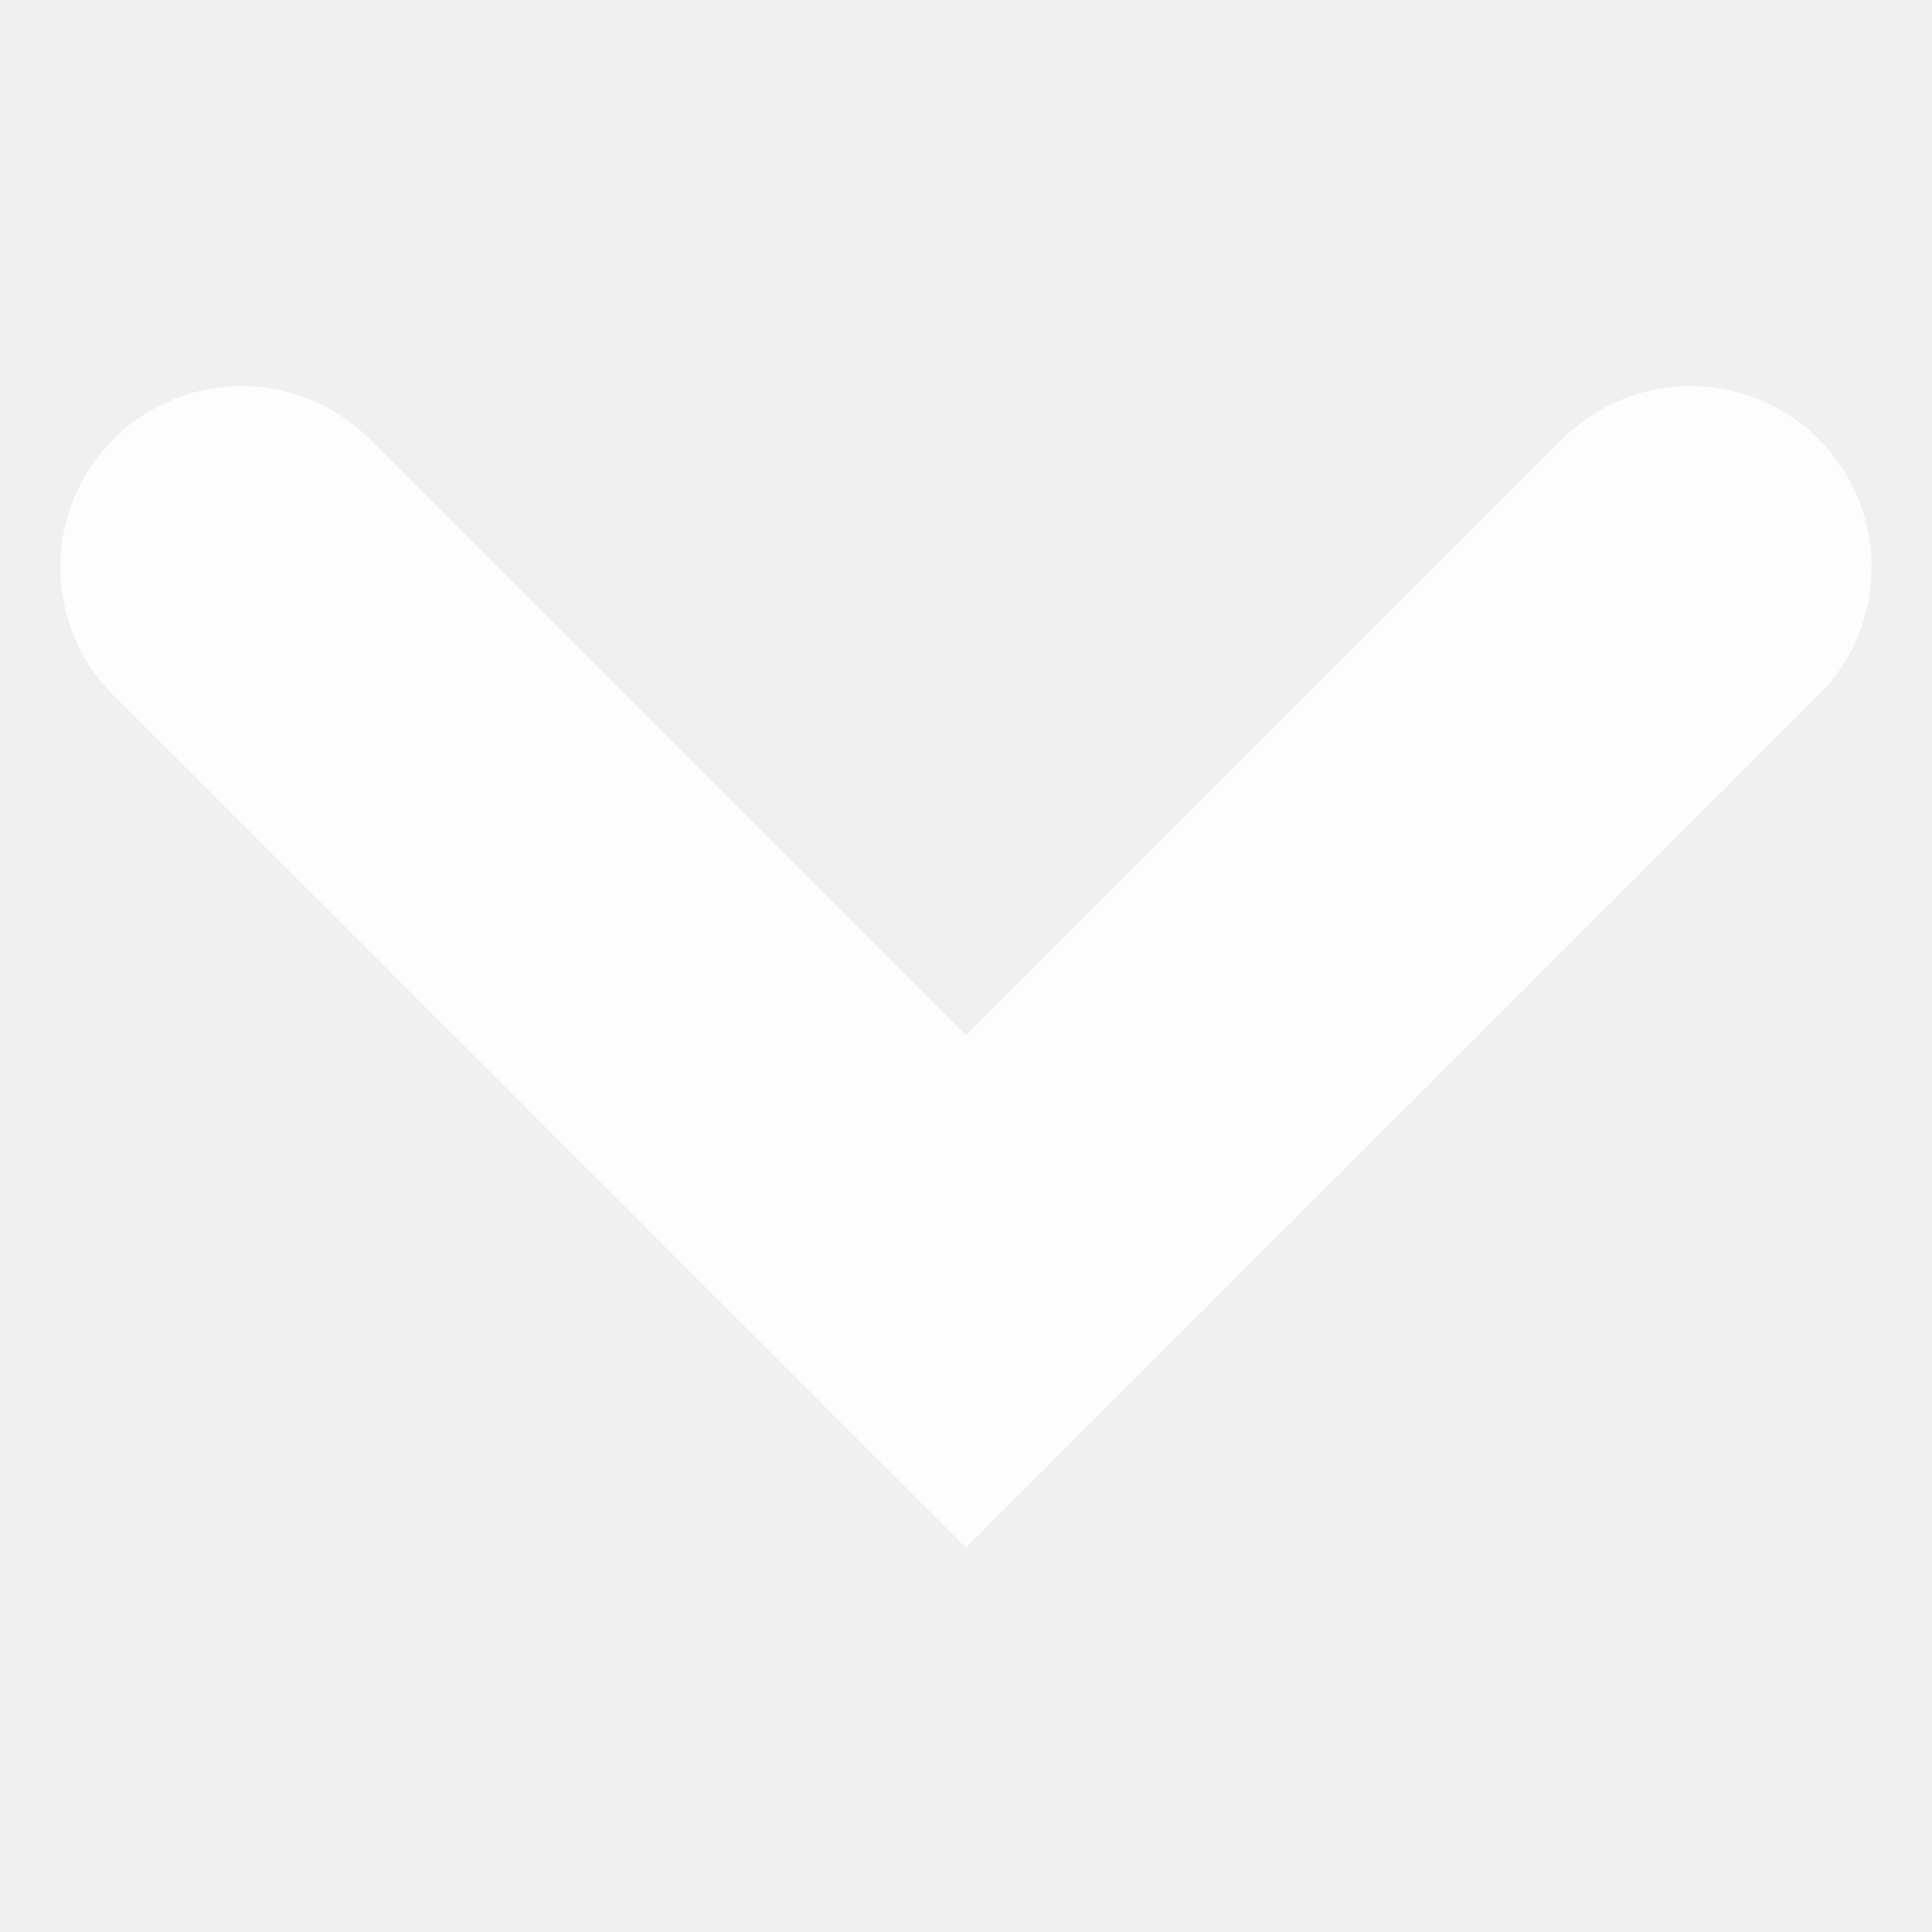
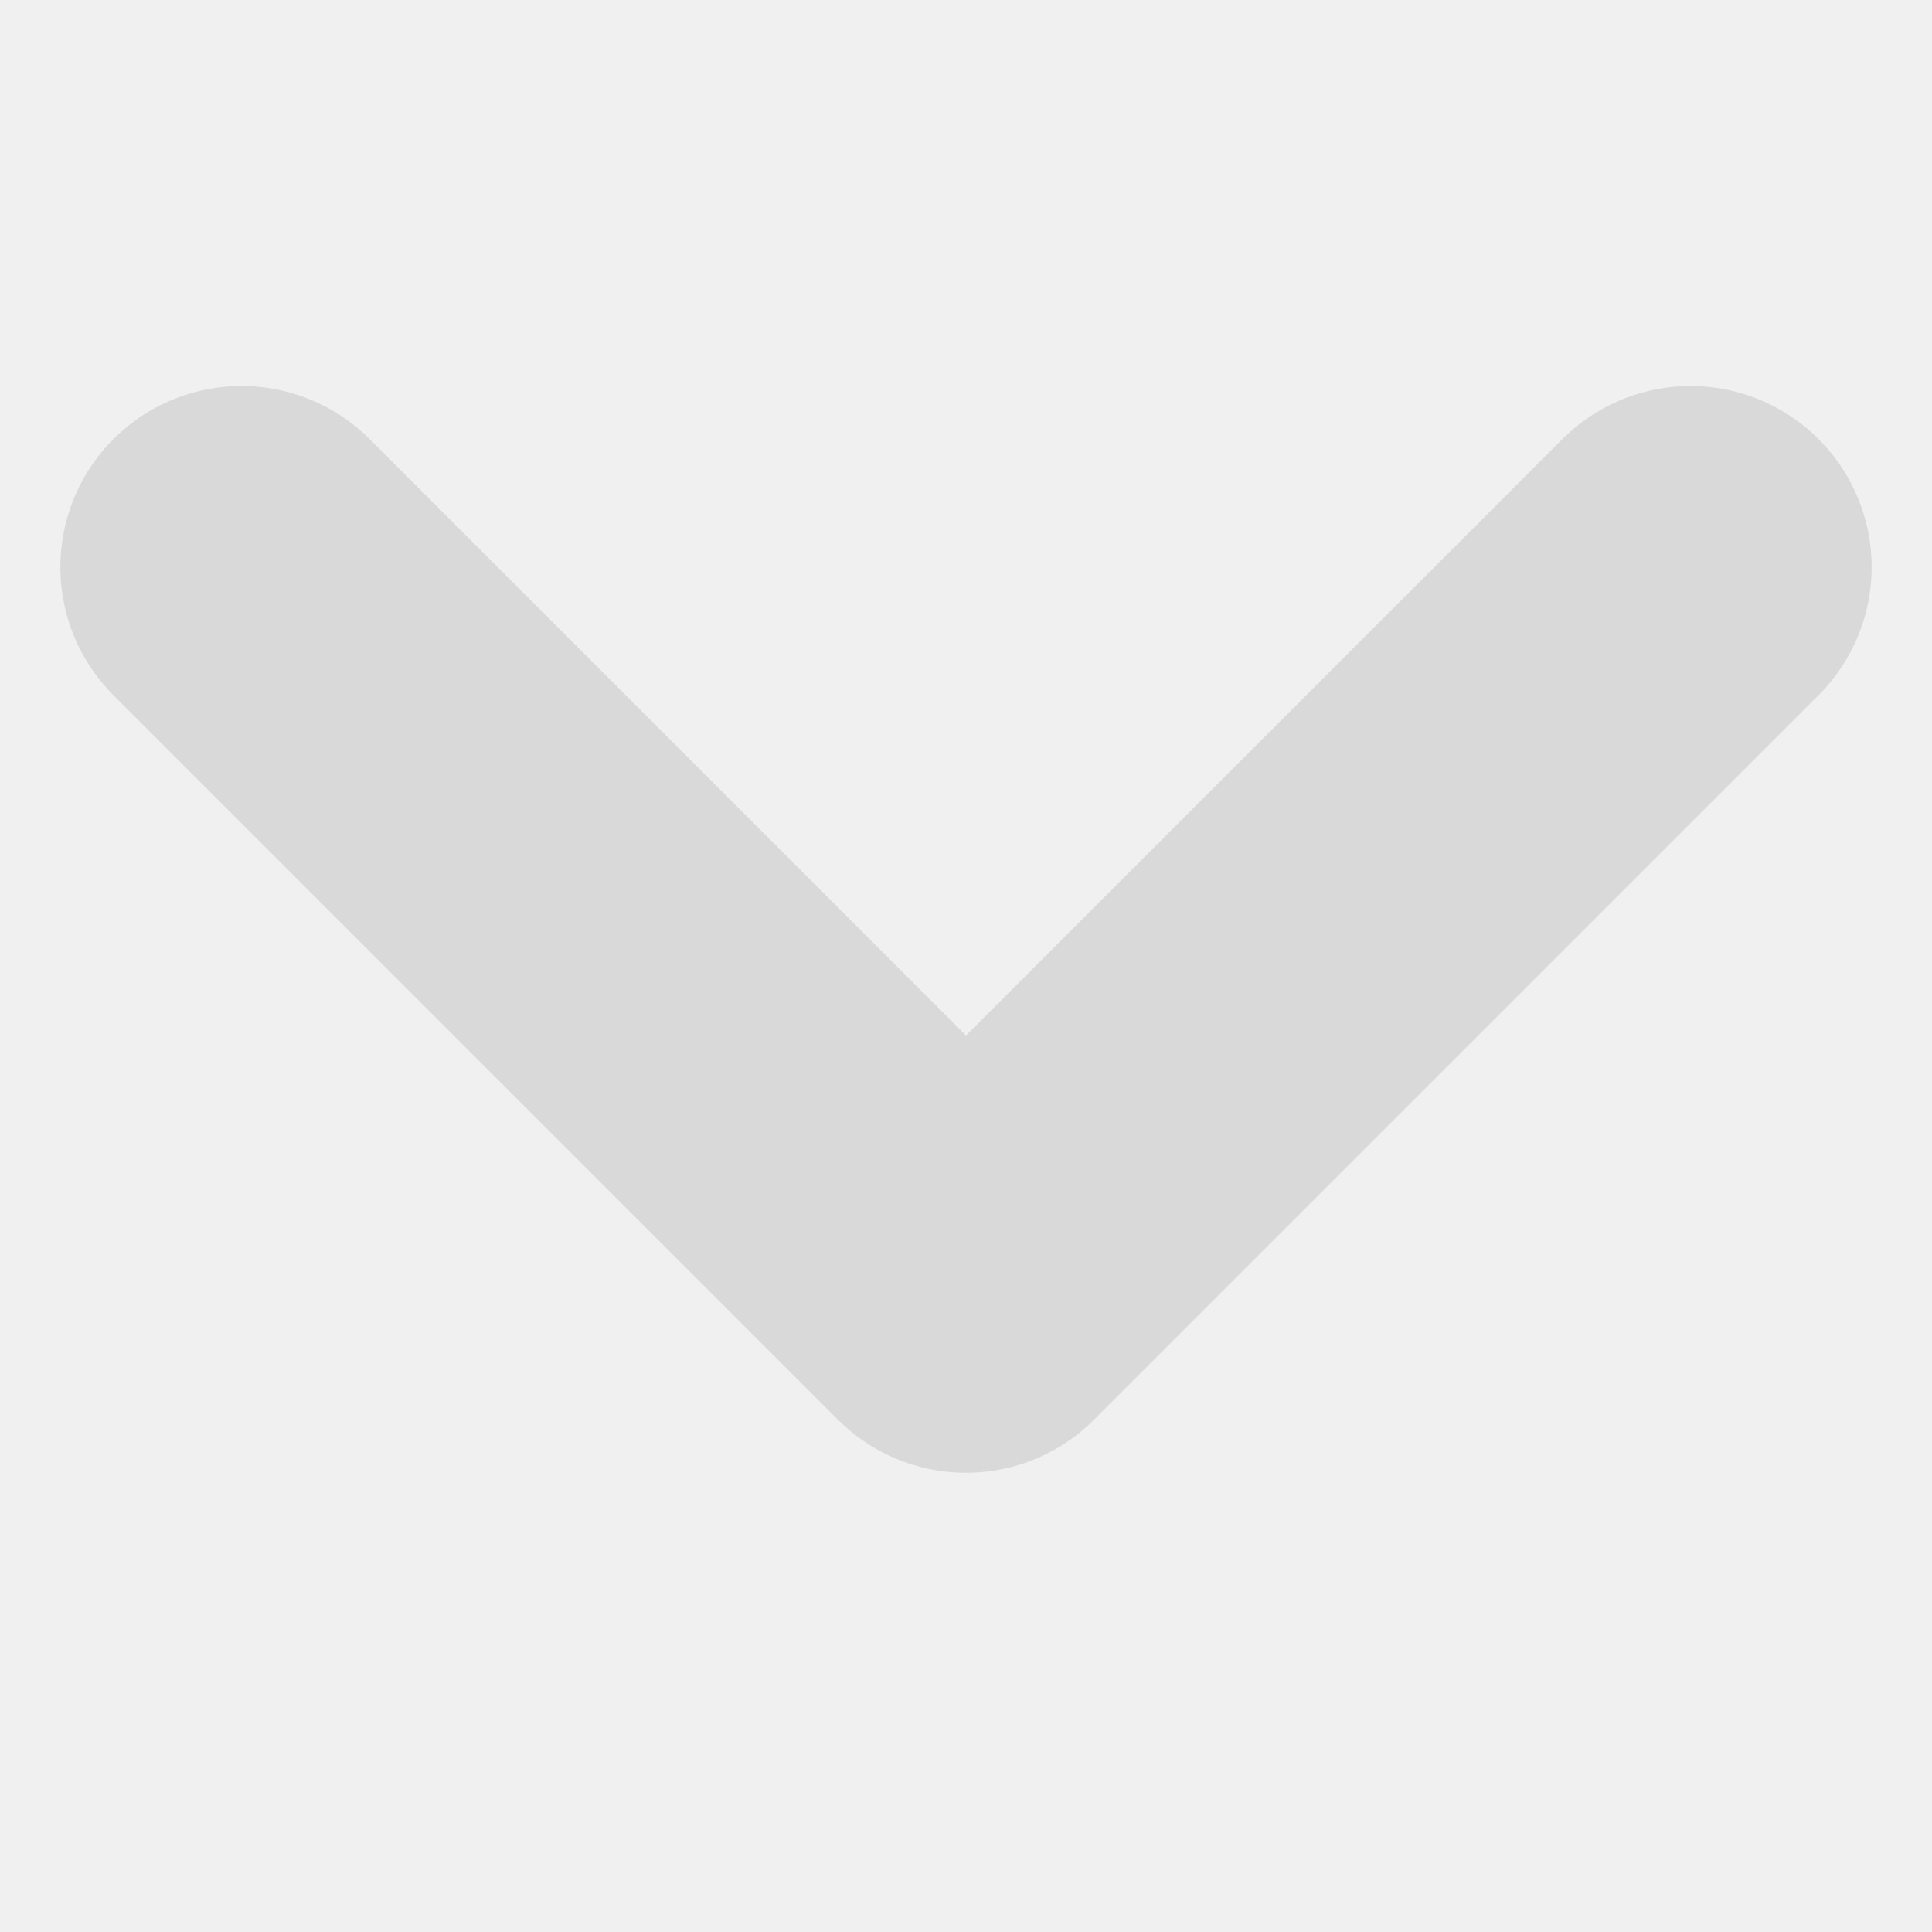
<svg xmlns="http://www.w3.org/2000/svg" xmlns:xlink="http://www.w3.org/1999/xlink" id="svg2" height="64" width="64" version="1.1" viewBox="0 0 64 64">
  <defs id="defs14">
    <linearGradient id="linearGradient3253">
      <stop id="stop3255" offset="0" style="stop-color:#89d5f8;stop-opacity:1;" />
      <stop id="stop3257" offset="1" style="stop-color:#00899e;stop-opacity:1;" />
    </linearGradient>
    <linearGradient id="linearGradient11979">
      <stop id="stop11981" offset="0" style="stop-color:#ffffff;stop-opacity:1;" />
      <stop id="stop11983" offset="1" style="stop-color:#729fcf;stop-opacity:1" />
    </linearGradient>
    <linearGradient id="linearGradient2846">
      <stop style="stop-color:#8a8a8a;stop-opacity:1;" offset="0" id="stop2848" />
      <stop style="stop-color:#484848;stop-opacity:1;" offset="1" id="stop2850" />
    </linearGradient>
    <linearGradient id="linearGradient2366">
      <stop style="stop-color:#ffffff;stop-opacity:1;" offset="0" id="stop2368" />
      <stop id="stop2374" offset="0.5" style="stop-color:#ffffff;stop-opacity:0.219;" />
      <stop style="stop-color:#ffffff;stop-opacity:1;" offset="1" id="stop2370" />
    </linearGradient>
    <linearGradient id="linearGradient4467">
      <stop id="stop4469" offset="0" style="stop-color:#ffffff;stop-opacity:1;" />
      <stop id="stop4471" offset="1" style="stop-color:#ffffff;stop-opacity:0.248;" />
    </linearGradient>
    <linearGradient id="linearGradient4454">
      <stop id="stop4456" offset="0" style="stop-color:#729fcf;stop-opacity:0.208;" />
      <stop id="stop4458" offset="1" style="stop-color:#729fcf;stop-opacity:0.676;" />
    </linearGradient>
    <linearGradient id="linearGradient4440">
      <stop id="stop4442" offset="0" style="stop-color:#7d7d7d;stop-opacity:1;" />
      <stop style="stop-color:#b1b1b1;stop-opacity:1;" offset="0.5" id="stop4448" />
      <stop id="stop4444" offset="1" style="stop-color:#686868;stop-opacity:1;" />
    </linearGradient>
    <radialGradient xlink:href="#linearGradient4467" id="radialGradient2097" cx="23.071" cy="35.127" fx="23.071" fy="35.127" r="10.319" gradientTransform="matrix(0.914812,0.01265023,-0.00821502,0.213562,2.253914,27.18889)" gradientUnits="userSpaceOnUse" />
    <linearGradient xlink:href="#linearGradient4467" id="linearGradient7922" x1="16.875" y1="22.852" x2="27.901" y2="34.977" gradientUnits="userSpaceOnUse" />
    <linearGradient xlink:href="#linearGradient2871" id="linearGradient7186" gradientUnits="userSpaceOnUse" x1="46.835" y1="45.264" x2="45.38" y2="50.94" />
    <linearGradient xlink:href="#linearGradient2402" id="linearGradient7184" gradientUnits="userSpaceOnUse" x1="18.936" y1="23.668" x2="53.589" y2="26.649" />
    <linearGradient xlink:href="#linearGradient2380" id="linearGradient7180" gradientUnits="userSpaceOnUse" x1="62.514" y1="36.061" x2="15.985" y2="20.609" />
    <linearGradient xlink:href="#linearGradient4467" id="linearGradient7189" gradientUnits="userSpaceOnUse" x1="13.435" y1="13.604" x2="22.375" y2="23.554" gradientTransform="rotate(180,23.96967,25.01237)" />
    <linearGradient xlink:href="#linearGradient4467" id="linearGradient7185" x1="13.435" y1="13.604" x2="22.375" y2="23.554" gradientUnits="userSpaceOnUse" />
    <linearGradient xlink:href="#linearGradient1322" id="linearGradient4975" x1="34.893" y1="36.423" x2="45.919" y2="48.548" gradientUnits="userSpaceOnUse" gradientTransform="translate(-18.01785,-13.57119)" />
    <linearGradient id="linearGradient1322">
      <stop id="stop1324" offset="0" style="stop-color:#729fcf" />
      <stop id="stop1326" offset="1" style="stop-color:#5187d6;stop-opacity:1;" />
    </linearGradient>
    <linearGradient xlink:href="#linearGradient4467" id="linearGradient1491" gradientUnits="userSpaceOnUse" x1="5.965" y1="26.048" x2="52.854" y2="26.048" />
    <linearGradient id="linearGradient2402">
      <stop style="stop-color:#729fcf;stop-opacity:1;" offset="0" id="stop2404" />
      <stop style="stop-color:#528ac5;stop-opacity:1;" offset="1" id="stop2406" />
    </linearGradient>
    <linearGradient id="linearGradient2871">
      <stop style="stop-color:#3465a4;stop-opacity:1;" offset="0" id="stop2873" />
      <stop style="stop-color:#3465a4;stop-opacity:1" offset="1" id="stop2875" />
    </linearGradient>
    <linearGradient xlink:href="#linearGradient2690" id="linearGradient2696" x1="32.648" y1="30.749" x2="37.124" y2="24.842" gradientUnits="userSpaceOnUse" gradientTransform="translate(-48.77039,-5.765705)" />
    <linearGradient id="linearGradient2690">
      <stop style="stop-color:#c4d7eb;stop-opacity:1;" offset="0" id="stop2692" />
      <stop style="stop-color:#c4d7eb;stop-opacity:0;" offset="1" id="stop2694" />
    </linearGradient>
    <linearGradient xlink:href="#linearGradient2682" id="linearGradient2688" x1="36.714" y1="31.456" x2="37.124" y2="24.842" gradientUnits="userSpaceOnUse" gradientTransform="translate(-48.77039,-5.765705)" />
    <linearGradient id="linearGradient2682">
      <stop style="stop-color:#3977c3;stop-opacity:1;" offset="0" id="stop2684" />
      <stop style="stop-color:#89aedc;stop-opacity:0;" offset="1" id="stop2686" />
    </linearGradient>
    <linearGradient id="linearGradient2380">
      <stop style="stop-color:#b9cfe7;stop-opacity:1" offset="0" id="stop2382" />
      <stop style="stop-color:#729fcf;stop-opacity:1" offset="1" id="stop2384" />
    </linearGradient>
    <linearGradient xlink:href="#linearGradient2831" id="linearGradient1486" gradientUnits="userSpaceOnUse" gradientTransform="translate(-48.30498,-6.043298)" x1="13.479" y1="10.612" x2="15.419" y2="19.115" />
    <linearGradient id="linearGradient2831">
      <stop style="stop-color:#3465a4;stop-opacity:1;" offset="0" id="stop2833" />
      <stop id="stop2855" offset="0.333" style="stop-color:#5b86be;stop-opacity:1;" />
      <stop style="stop-color:#83a8d8;stop-opacity:0;" offset="1" id="stop2835" />
    </linearGradient>
    <linearGradient xlink:href="#linearGradient2871" id="linearGradient1488" gradientUnits="userSpaceOnUse" gradientTransform="rotate(180,-0.62124,20.04085)" x1="37.128" y1="29.73" x2="37.065" y2="26.194" />
    <radialGradient xlink:href="#linearGradient4467" id="radialGradient1503" gradientUnits="userSpaceOnUse" gradientTransform="matrix(1,0,0,0.536723,0,16.87306)" cx="24.837" cy="36.421" fx="24.837" fy="36.421" r="15.645" />
    <linearGradient id="linearGradient3864">
      <stop id="stop3866" offset="0" style="stop-color:#71b2f8;stop-opacity:1;" />
      <stop id="stop3868" offset="1" style="stop-color:#002795;stop-opacity:1;" />
    </linearGradient>
    <radialGradient xlink:href="#linearGradient3864" id="radialGradient2571" gradientUnits="userSpaceOnUse" cx="342.583" cy="27.257" fx="342.583" fy="27.257" r="19.571" gradientTransform="matrix(1.625841,0.5434973,-8.8819886e-2,0.2656996,-215.0241,-170.9019)" />
    <radialGradient xlink:href="#linearGradient3593" id="radialGradient3352" gradientUnits="userSpaceOnUse" cx="345.284" cy="15.561" fx="345.284" fy="15.561" r="19.571" gradientTransform="translate(-0.1767767,-2.65165)" />
    <linearGradient id="linearGradient3593">
      <stop style="stop-color:#c8e0f9;stop-opacity:1;" offset="0" id="stop3595" />
      <stop style="stop-color:#637dca;stop-opacity:1;" offset="1" id="stop3597" />
    </linearGradient>
    <radialGradient xlink:href="#linearGradient3593" id="radialGradient3354" gradientUnits="userSpaceOnUse" cx="330.638" cy="39.963" fx="330.638" fy="39.963" r="19.571" gradientTransform="translate(-0.1767767,-2.65165)" />
    <radialGradient xlink:href="#linearGradient3864" id="radialGradient3369" gradientUnits="userSpaceOnUse" gradientTransform="matrix(1.625841,0.5434973,-8.8819886e-2,0.2656996,-461.8107,-173.0627)" cx="342.583" cy="27.257" fx="342.583" fy="27.257" r="19.571" />
    <radialGradient xlink:href="#linearGradient3593" id="radialGradient3372" gradientUnits="userSpaceOnUse" gradientTransform="matrix(1.001232,0,0,0.9421773,-327.5031,-4.331665)" cx="345.284" cy="15.561" fx="345.284" fy="15.561" r="19.571" />
    <radialGradient xlink:href="#linearGradient3593" id="radialGradient3375" gradientUnits="userSpaceOnUse" gradientTransform="matrix(1.001232,0,0,0.9421773,-287.8179,-28.14305)" cx="330.638" cy="39.963" fx="330.638" fy="39.963" r="19.571" />
    <radialGradient xlink:href="#linearGradient3864" id="radialGradient3380" gradientUnits="userSpaceOnUse" gradientTransform="matrix(0.9829174,1.324085,-1.233005,0.8105158,-131.0413,-483.7456)" cx="320.44" cy="113.234" fx="320.44" fy="113.234" r="19.571" />
    <linearGradient xlink:href="#linearGradient3864" id="linearGradient3914" x1="6.945" y1="36.839" x2="48.691" y2="36.839" gradientUnits="userSpaceOnUse" gradientTransform="matrix(1.001232,0,0,0.9421773,-4.869961,-2.386316)" />
    <linearGradient xlink:href="#linearGradient3864" id="linearGradient3792" gradientUnits="userSpaceOnUse" gradientTransform="matrix(1.001232,0,0,0.9421773,-4.869961,-2.386316)" x1="6.83" y1="34.146" x2="48.691" y2="36.839" />
    <radialGradient xlink:href="#linearGradient3864" id="radialGradient3812" gradientUnits="userSpaceOnUse" gradientTransform="matrix(1.001232,0,0,0.9421773,-287.8179,-28.14305)" cx="330.638" cy="39.963" fx="330.638" fy="39.963" r="19.571" />
    <radialGradient xlink:href="#linearGradient3593" id="radialGradient3814" gradientUnits="userSpaceOnUse" gradientTransform="matrix(1.001232,0,0,0.9421773,-327.5031,-4.331665)" cx="345.284" cy="15.561" fx="345.284" fy="15.561" r="19.571" />
    <radialGradient xlink:href="#linearGradient3864" id="radialGradient3816" gradientUnits="userSpaceOnUse" gradientTransform="matrix(0.9829174,1.324085,-1.233005,0.8105158,-131.0413,-483.7456)" cx="320.44" cy="113.234" fx="320.44" fy="113.234" r="19.571" />
    <radialGradient xlink:href="#linearGradient4467" id="radialGradient3850" gradientUnits="userSpaceOnUse" gradientTransform="matrix(1,0,0,0.6985294,0,202.8286)" cx="225.264" cy="672.797" fx="225.264" fy="672.797" r="34.345" />
    <radialGradient xlink:href="#linearGradient4467" id="radialGradient3850-4" gradientUnits="userSpaceOnUse" gradientTransform="matrix(1,0,0,0.6985294,0,202.8286)" cx="225.264" cy="672.797" fx="225.264" fy="672.797" r="34.345" />
    <radialGradient gradientUnits="userSpaceOnUse" gradientTransform="matrix(0.914812,0.01265023,-0.00821502,0.213562,2.253914,27.18889)" r="10.319" fy="35.127" fx="23.071" cy="35.127" cx="23.071" id="radialGradient2097-2" xlink:href="#linearGradient4467" />
    <radialGradient r="15.645" fy="36.421" fx="24.837" cy="36.421" cx="24.837" gradientTransform="matrix(1,0,0,0.536723,0,16.87306)" gradientUnits="userSpaceOnUse" id="radialGradient1503-3" xlink:href="#linearGradient4467" />
    <radialGradient gradientTransform="matrix(1.625841,0.5434973,-8.8819886e-2,0.2656996,-215.0241,-170.9019)" r="19.571" fy="27.257" fx="342.583" cy="27.257" cx="342.583" gradientUnits="userSpaceOnUse" id="radialGradient2571-4" xlink:href="#linearGradient3864" />
    <radialGradient gradientTransform="translate(-0.1767767,-2.65165)" r="19.571" fy="15.561" fx="345.284" cy="15.561" cx="345.284" gradientUnits="userSpaceOnUse" id="radialGradient3352-1" xlink:href="#linearGradient3593" />
    <radialGradient gradientTransform="translate(-0.1767767,-2.65165)" r="19.571" fy="39.963" fx="330.638" cy="39.963" cx="330.638" gradientUnits="userSpaceOnUse" id="radialGradient3354-1" xlink:href="#linearGradient3593" />
    <radialGradient r="19.571" fy="27.257" fx="342.583" cy="27.257" cx="342.583" gradientTransform="matrix(1.625841,0.5434973,-8.8819886e-2,0.2656996,-461.8107,-173.0627)" gradientUnits="userSpaceOnUse" id="radialGradient3369-3" xlink:href="#linearGradient3864" />
    <radialGradient r="19.571" fy="15.561" fx="345.284" cy="15.561" cx="345.284" gradientTransform="matrix(1.001232,0,0,0.9421773,-327.5031,-4.331665)" gradientUnits="userSpaceOnUse" id="radialGradient3372-9" xlink:href="#linearGradient3593" />
    <radialGradient r="19.571" fy="39.963" fx="330.638" cy="39.963" cx="330.638" gradientTransform="matrix(1.001232,0,0,0.9421773,-287.8179,-28.14305)" gradientUnits="userSpaceOnUse" id="radialGradient3375-2" xlink:href="#linearGradient3593" />
    <radialGradient r="19.571" fy="113.234" fx="320.44" cy="113.234" cx="320.44" gradientTransform="matrix(0.9829174,1.324085,-1.233005,0.8105158,-131.0413,-483.7456)" gradientUnits="userSpaceOnUse" id="radialGradient3380-0" xlink:href="#linearGradient3864" />
    <radialGradient r="19.571" fy="39.963" fx="330.638" cy="39.963" cx="330.638" gradientTransform="matrix(1.001232,0,0,0.9421773,-287.8179,-28.14305)" gradientUnits="userSpaceOnUse" id="radialGradient3812-9" xlink:href="#linearGradient3864" />
    <radialGradient r="19.571" fy="15.561" fx="345.284" cy="15.561" cx="345.284" gradientTransform="matrix(1.001232,0,0,0.9421773,-327.5031,-4.331665)" gradientUnits="userSpaceOnUse" id="radialGradient3814-9" xlink:href="#linearGradient3593" />
    <radialGradient r="19.571" fy="113.234" fx="320.44" cy="113.234" cx="320.44" gradientTransform="matrix(0.9829174,1.324085,-1.233005,0.8105158,-131.0413,-483.7456)" gradientUnits="userSpaceOnUse" id="radialGradient3816-2" xlink:href="#linearGradient3864" />
    <radialGradient r="34.345" fy="672.797" fx="225.264" cy="672.797" cx="225.264" gradientTransform="matrix(1,0,0,0.6985294,0,202.8286)" gradientUnits="userSpaceOnUse" id="radialGradient3850-8" xlink:href="#linearGradient4467" />
    <radialGradient r="34.345" fy="672.797" fx="225.264" cy="672.797" cx="225.264" gradientTransform="matrix(1,0,0,0.6985294,0,202.8286)" gradientUnits="userSpaceOnUse" id="radialGradient3850-4-2" xlink:href="#linearGradient4467" />
  </defs>
  <g id="layer1" transform="translate(0,16)">
-     <path style="opacity:1;fill:none;fill-opacity:0.863;fill-rule:nonzero;stroke:#ffffff;stroke-width:12;stroke-linecap:round;stroke-linejoin:miter;stroke-miterlimit:4;stroke-dasharray:none;stroke-dashoffset:0;stroke-opacity:0.863" d="M 8,2.788 32,26.788 56,2.788" id="path10375" />
+     <path style="opacity:1;fill:none;fill-opacity:0.863;fill-rule:nonzero;stroke:#d5d5d5;stroke-width:12;stroke-linecap:round;stroke-linejoin:round;stroke-miterlimit:4;stroke-dasharray:none;stroke-dashoffset:0;stroke-opacity:0.863" d="m 8,2.788 24,24 24,-24" id="path10375" />
  </g>
</svg>
